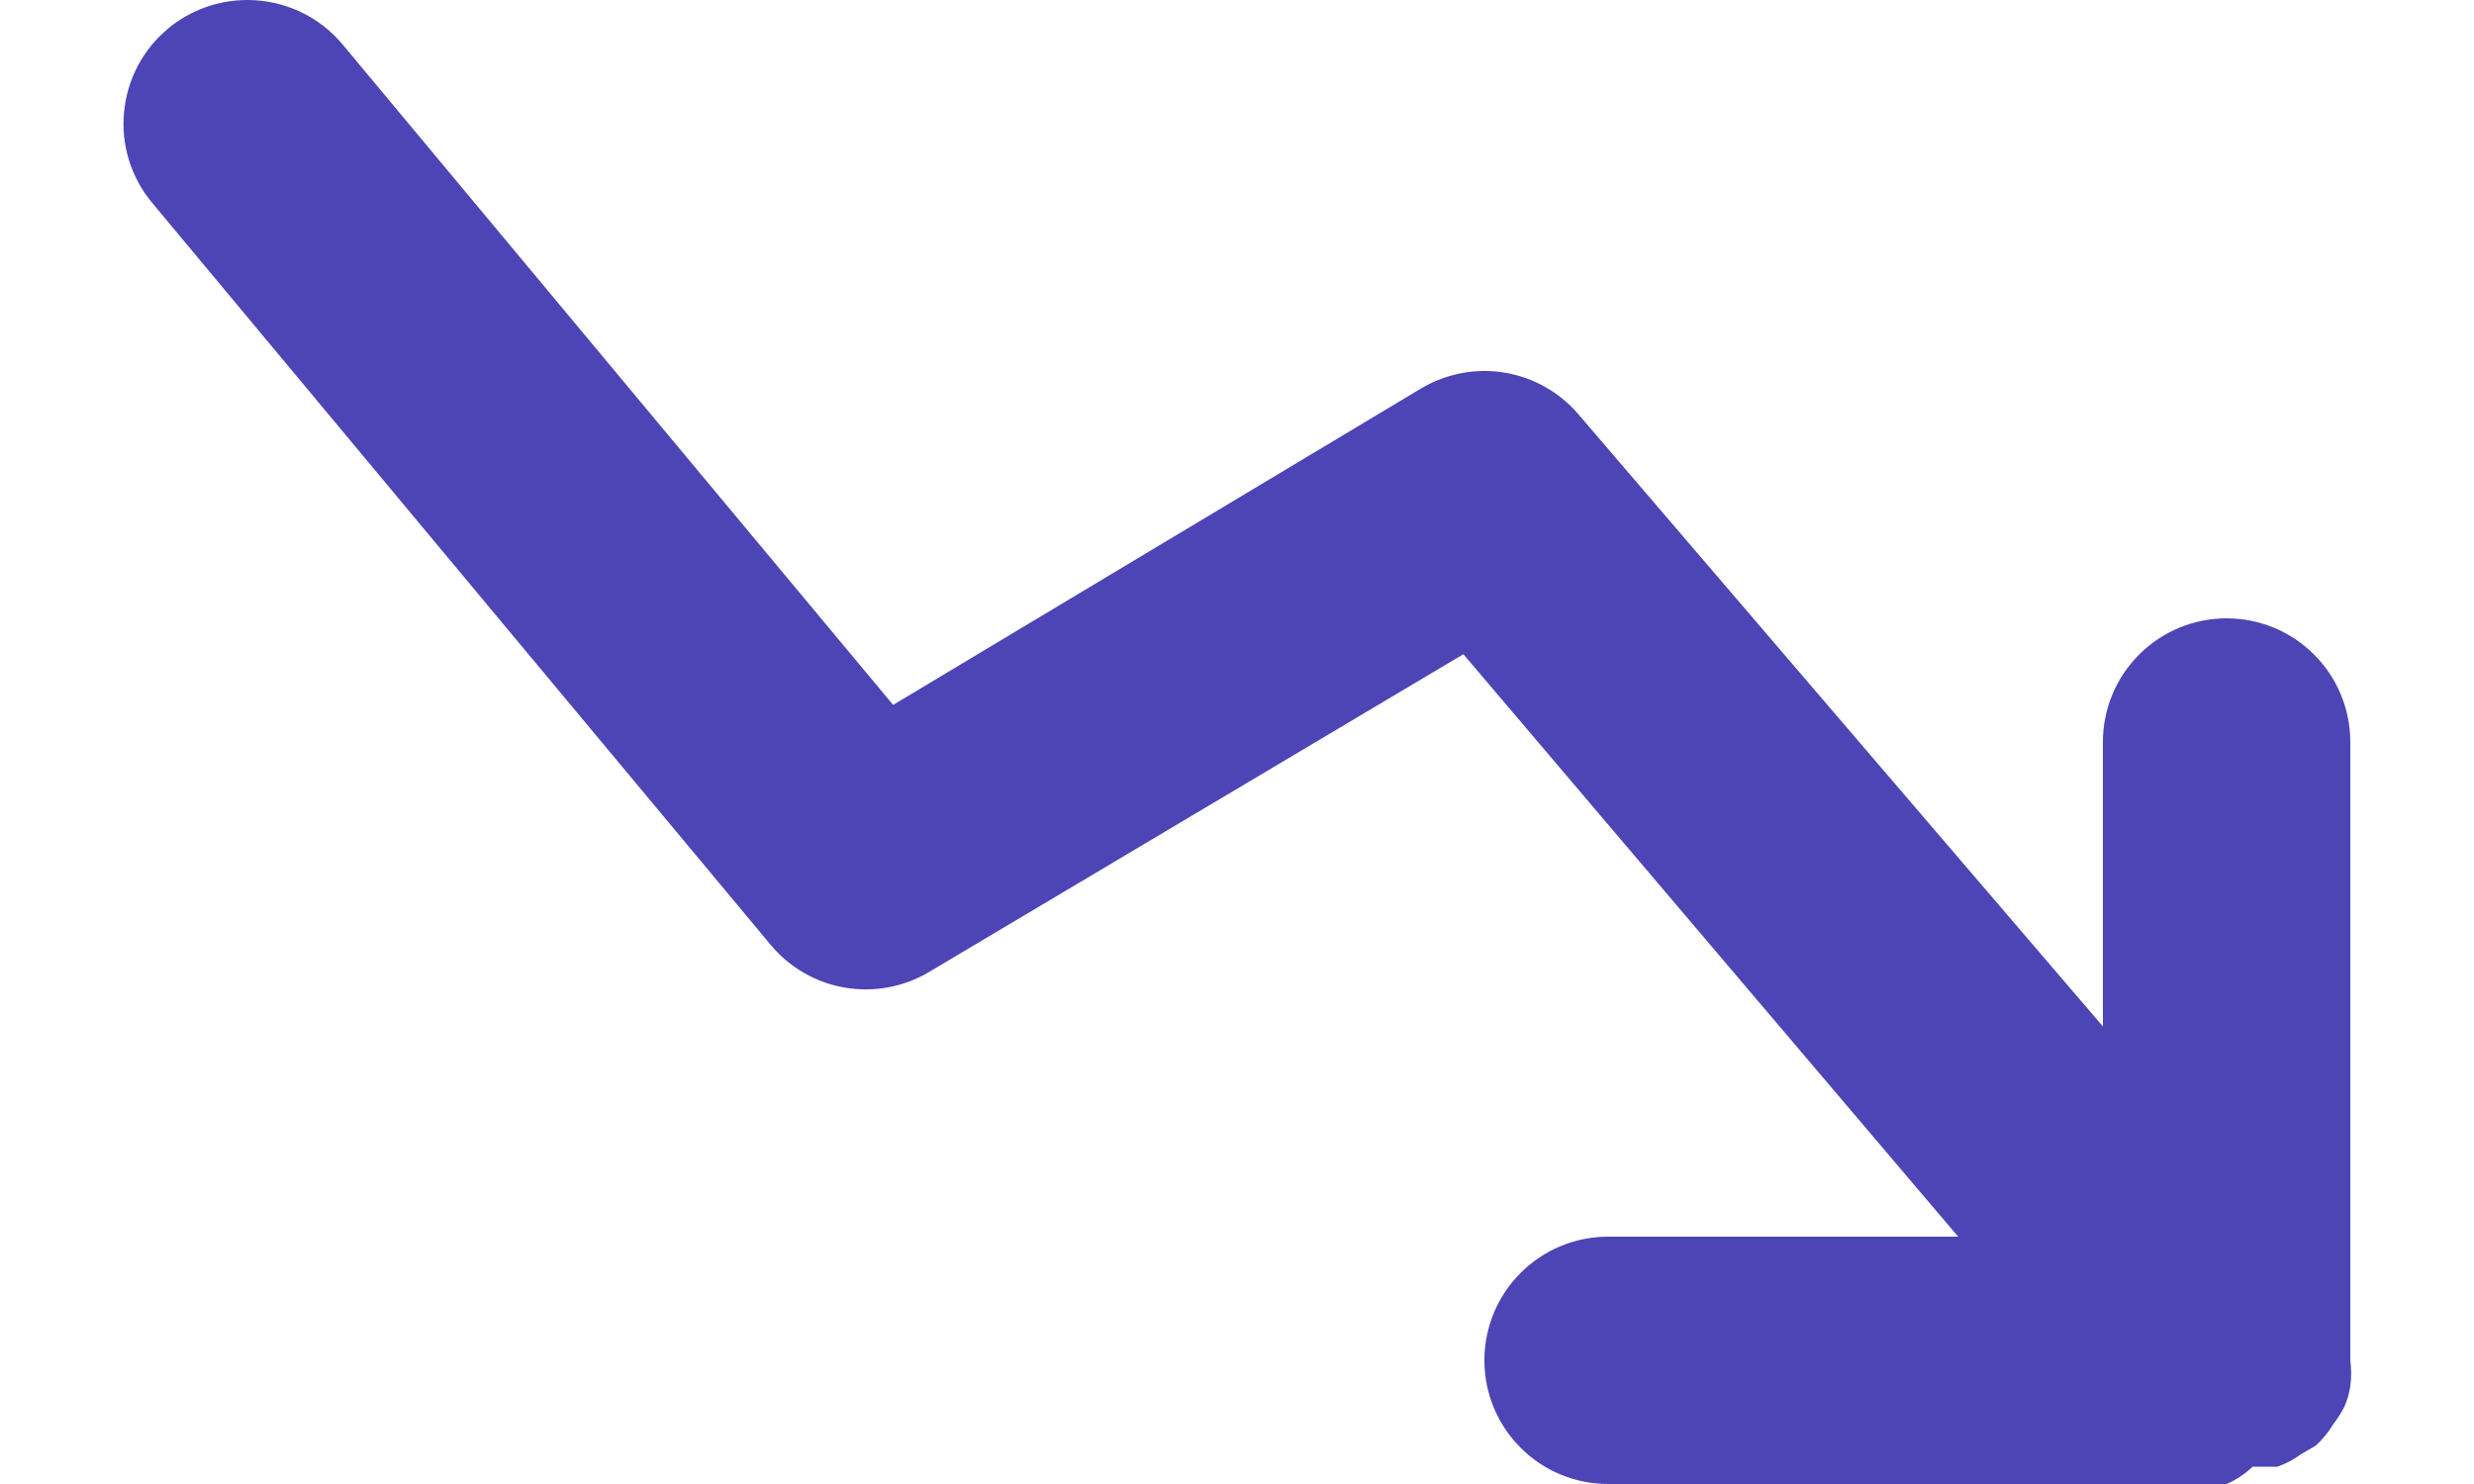
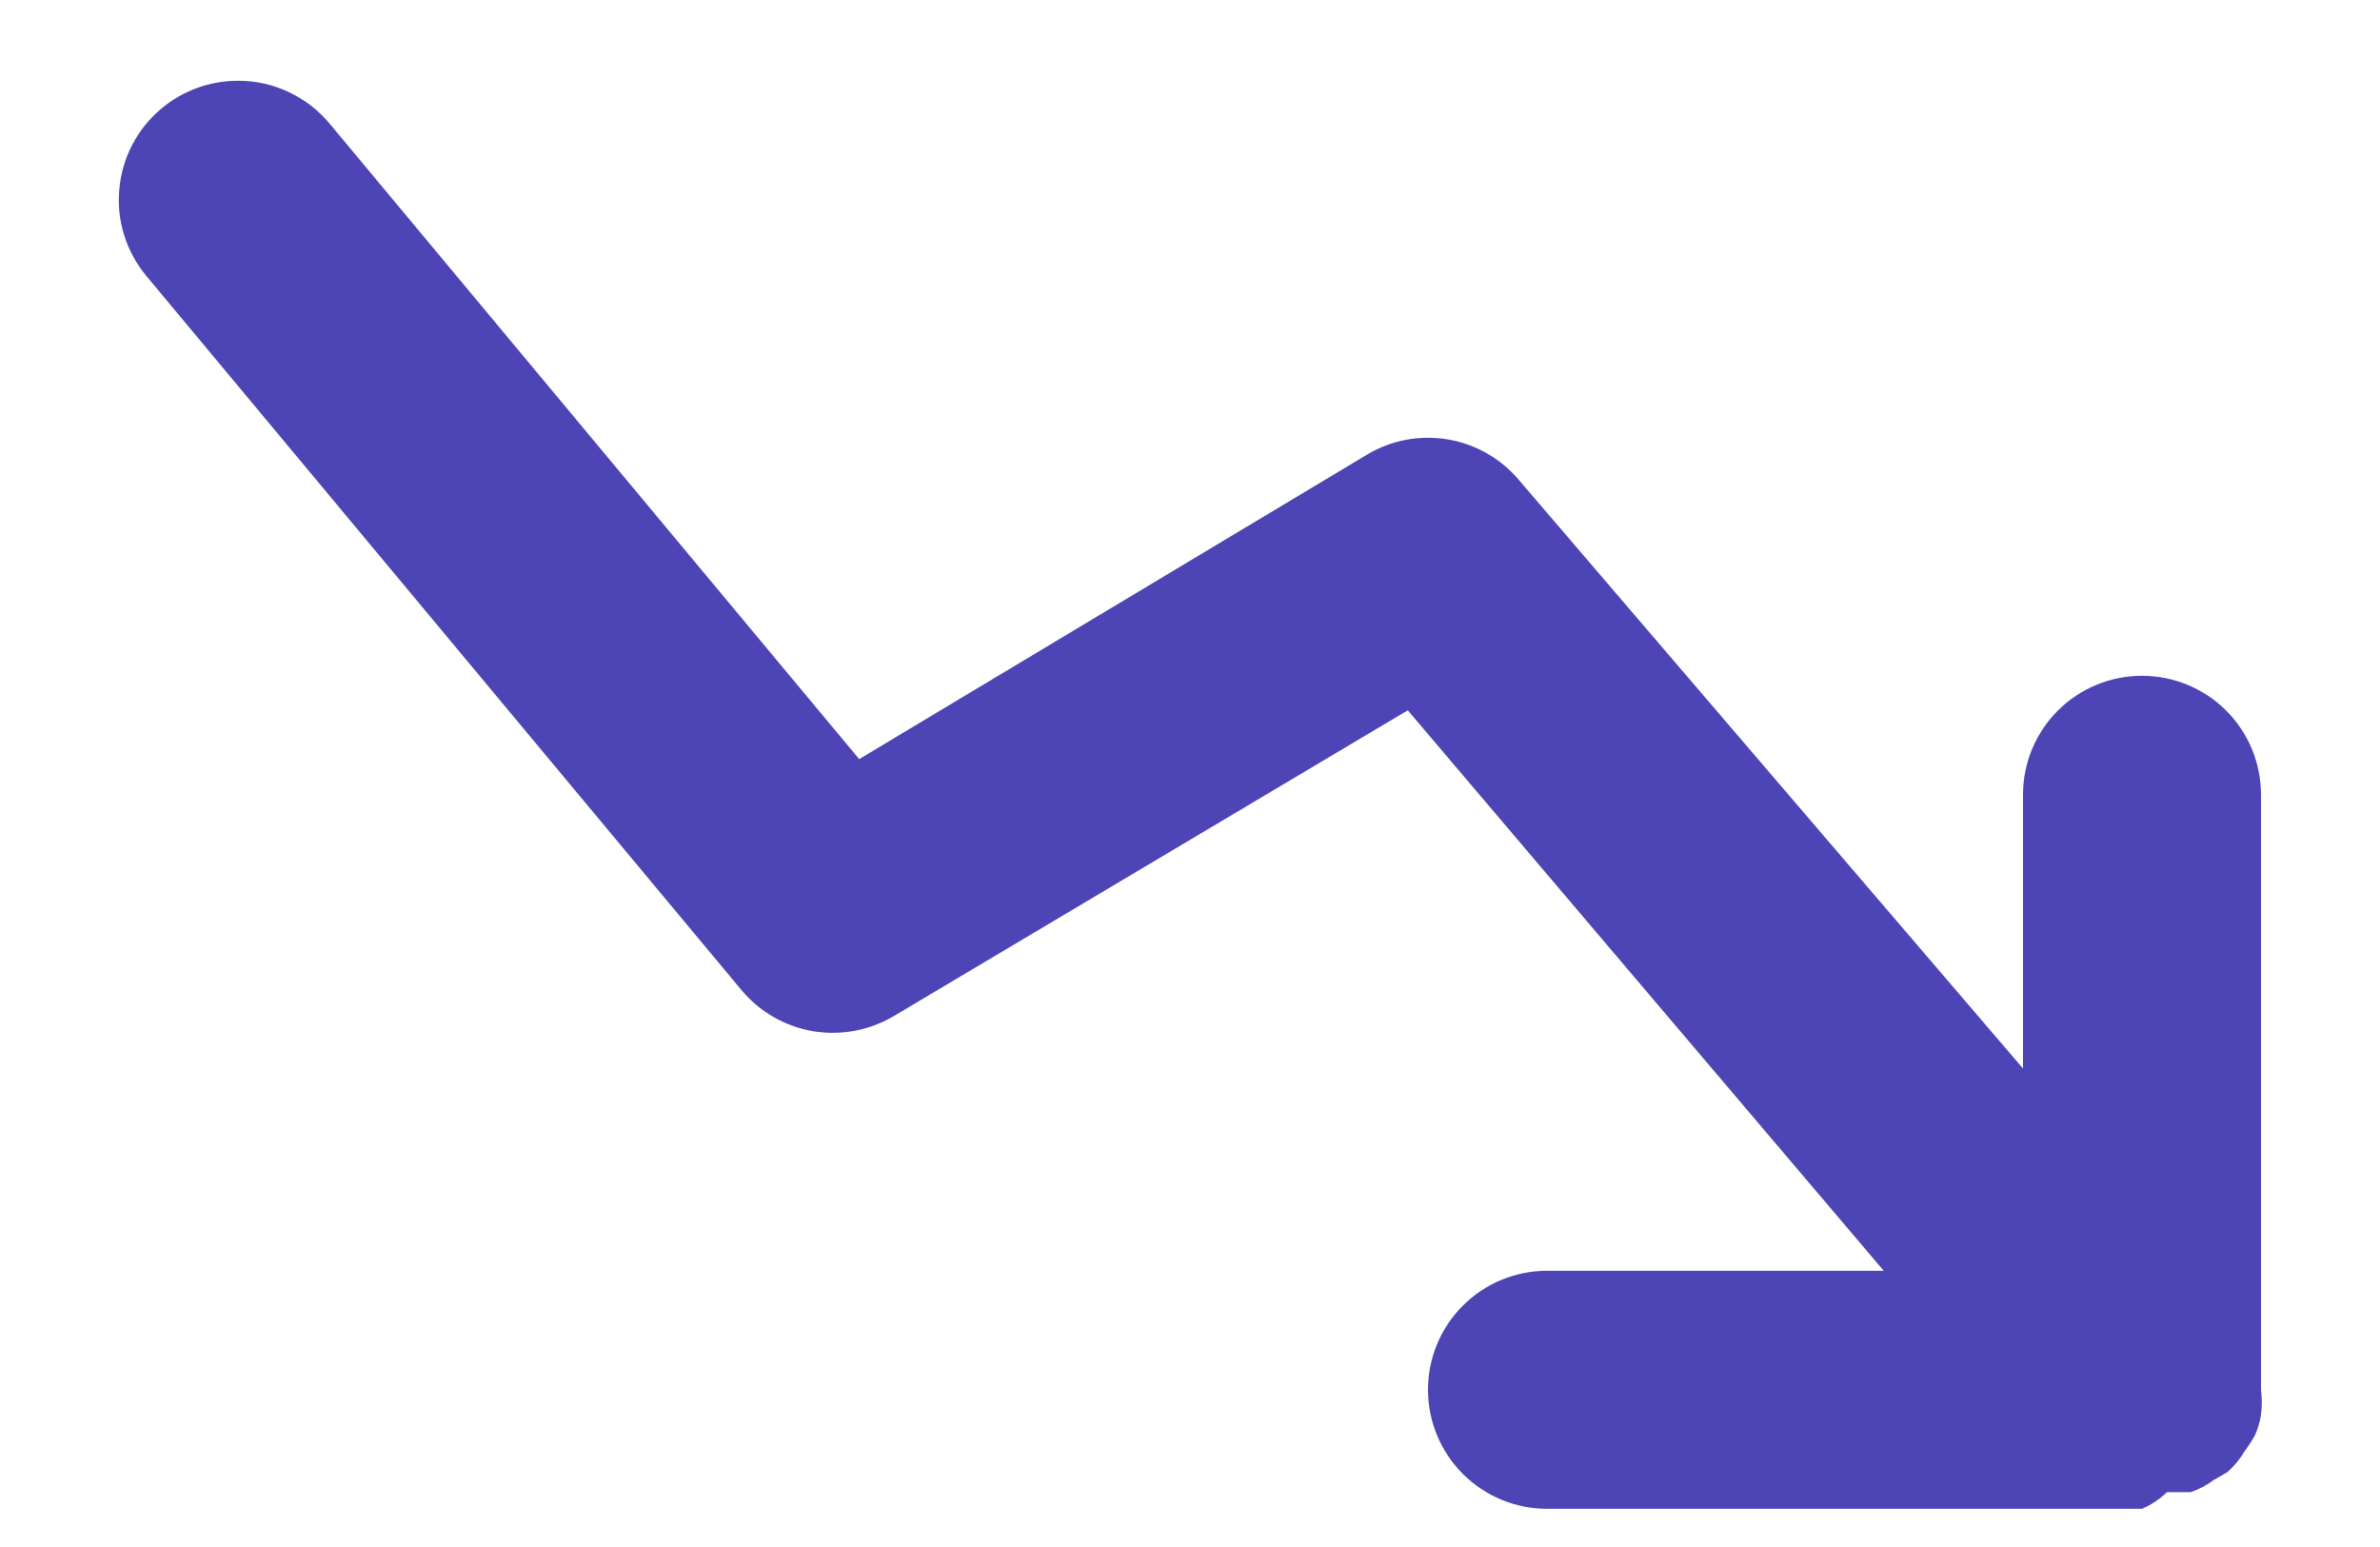
- <svg xmlns="http://www.w3.org/2000/svg" width="20" height="12" viewBox="0 0 20 12" fill="none">
-   <path d="M19 11C19.009 11.07 19.009 11.14 19 11.21C18.991 11.269 18.974 11.326 18.95 11.38C18.924 11.429 18.893 11.476 18.86 11.52C18.822 11.583 18.775 11.64 18.72 11.69L18.6 11.76C18.542 11.803 18.478 11.837 18.41 11.86H18.21C18.149 11.919 18.078 11.966 18 12H13C12.735 12 12.48 11.895 12.293 11.707C12.105 11.52 12 11.265 12 11C12 10.735 12.105 10.48 12.293 10.293C12.48 10.105 12.735 10 13 10H15.83L11.83 5.29L7.51 7.86C7.305 7.982 7.064 8.026 6.829 7.986C6.595 7.946 6.382 7.823 6.23 7.64L1.23 1.64C1.146 1.539 1.082 1.422 1.043 1.297C1.004 1.171 0.99 1.039 1.003 0.908C1.015 0.777 1.052 0.65 1.114 0.533C1.175 0.417 1.259 0.314 1.36 0.23C1.54 0.081 1.766 -0 2 0C2.147 -0 2.292 0.032 2.425 0.094C2.558 0.156 2.676 0.247 2.77 0.36L7.22 5.7L11.49 3.14C11.693 3.02 11.931 2.975 12.163 3.013C12.396 3.052 12.607 3.171 12.76 3.35L17 8.3V6C17 5.735 17.105 5.48 17.293 5.293C17.48 5.105 17.735 5 18 5C18.265 5 18.52 5.105 18.707 5.293C18.895 5.48 19 5.735 19 6V11Z" fill="#4D44B5" />
+ <svg xmlns="http://www.w3.org/2000/svg" width="20" height="13" viewBox="0 0 20 13" fill="none">
+   <path d="M19 11.679C19.009 11.748 19.009 11.819 19 11.889C18.991 11.947 18.974 12.005 18.95 12.059C18.924 12.107 18.893 12.154 18.86 12.199C18.822 12.262 18.775 12.319 18.72 12.369L18.6 12.439C18.542 12.482 18.478 12.515 18.41 12.539H18.21C18.149 12.598 18.078 12.645 18 12.679H13C12.735 12.679 12.48 12.573 12.293 12.386C12.105 12.198 12 11.944 12 11.679C12 11.413 12.105 11.159 12.293 10.972C12.48 10.784 12.735 10.679 13 10.679H15.83L11.83 5.969L7.51 8.539C7.305 8.66 7.064 8.705 6.829 8.665C6.595 8.624 6.382 8.502 6.23 8.319L1.23 2.319C1.146 2.218 1.082 2.101 1.043 1.975C1.004 1.85 0.99 1.718 1.003 1.587C1.015 1.456 1.052 1.328 1.114 1.212C1.175 1.096 1.259 0.993 1.36 0.909C1.54 0.76 1.766 0.678 2 0.679C2.147 0.678 2.292 0.71 2.425 0.773C2.558 0.835 2.676 0.926 2.77 1.039L7.22 6.379L11.49 3.819C11.693 3.698 11.931 3.654 12.163 3.692C12.396 3.73 12.607 3.85 12.76 4.029L17 8.979V6.679C17 6.413 17.105 6.159 17.293 5.971C17.48 5.784 17.735 5.679 18 5.679C18.265 5.679 18.52 5.784 18.707 5.971C18.895 6.159 19 6.413 19 6.679V11.679Z" fill="#4D44B5" />
</svg>
